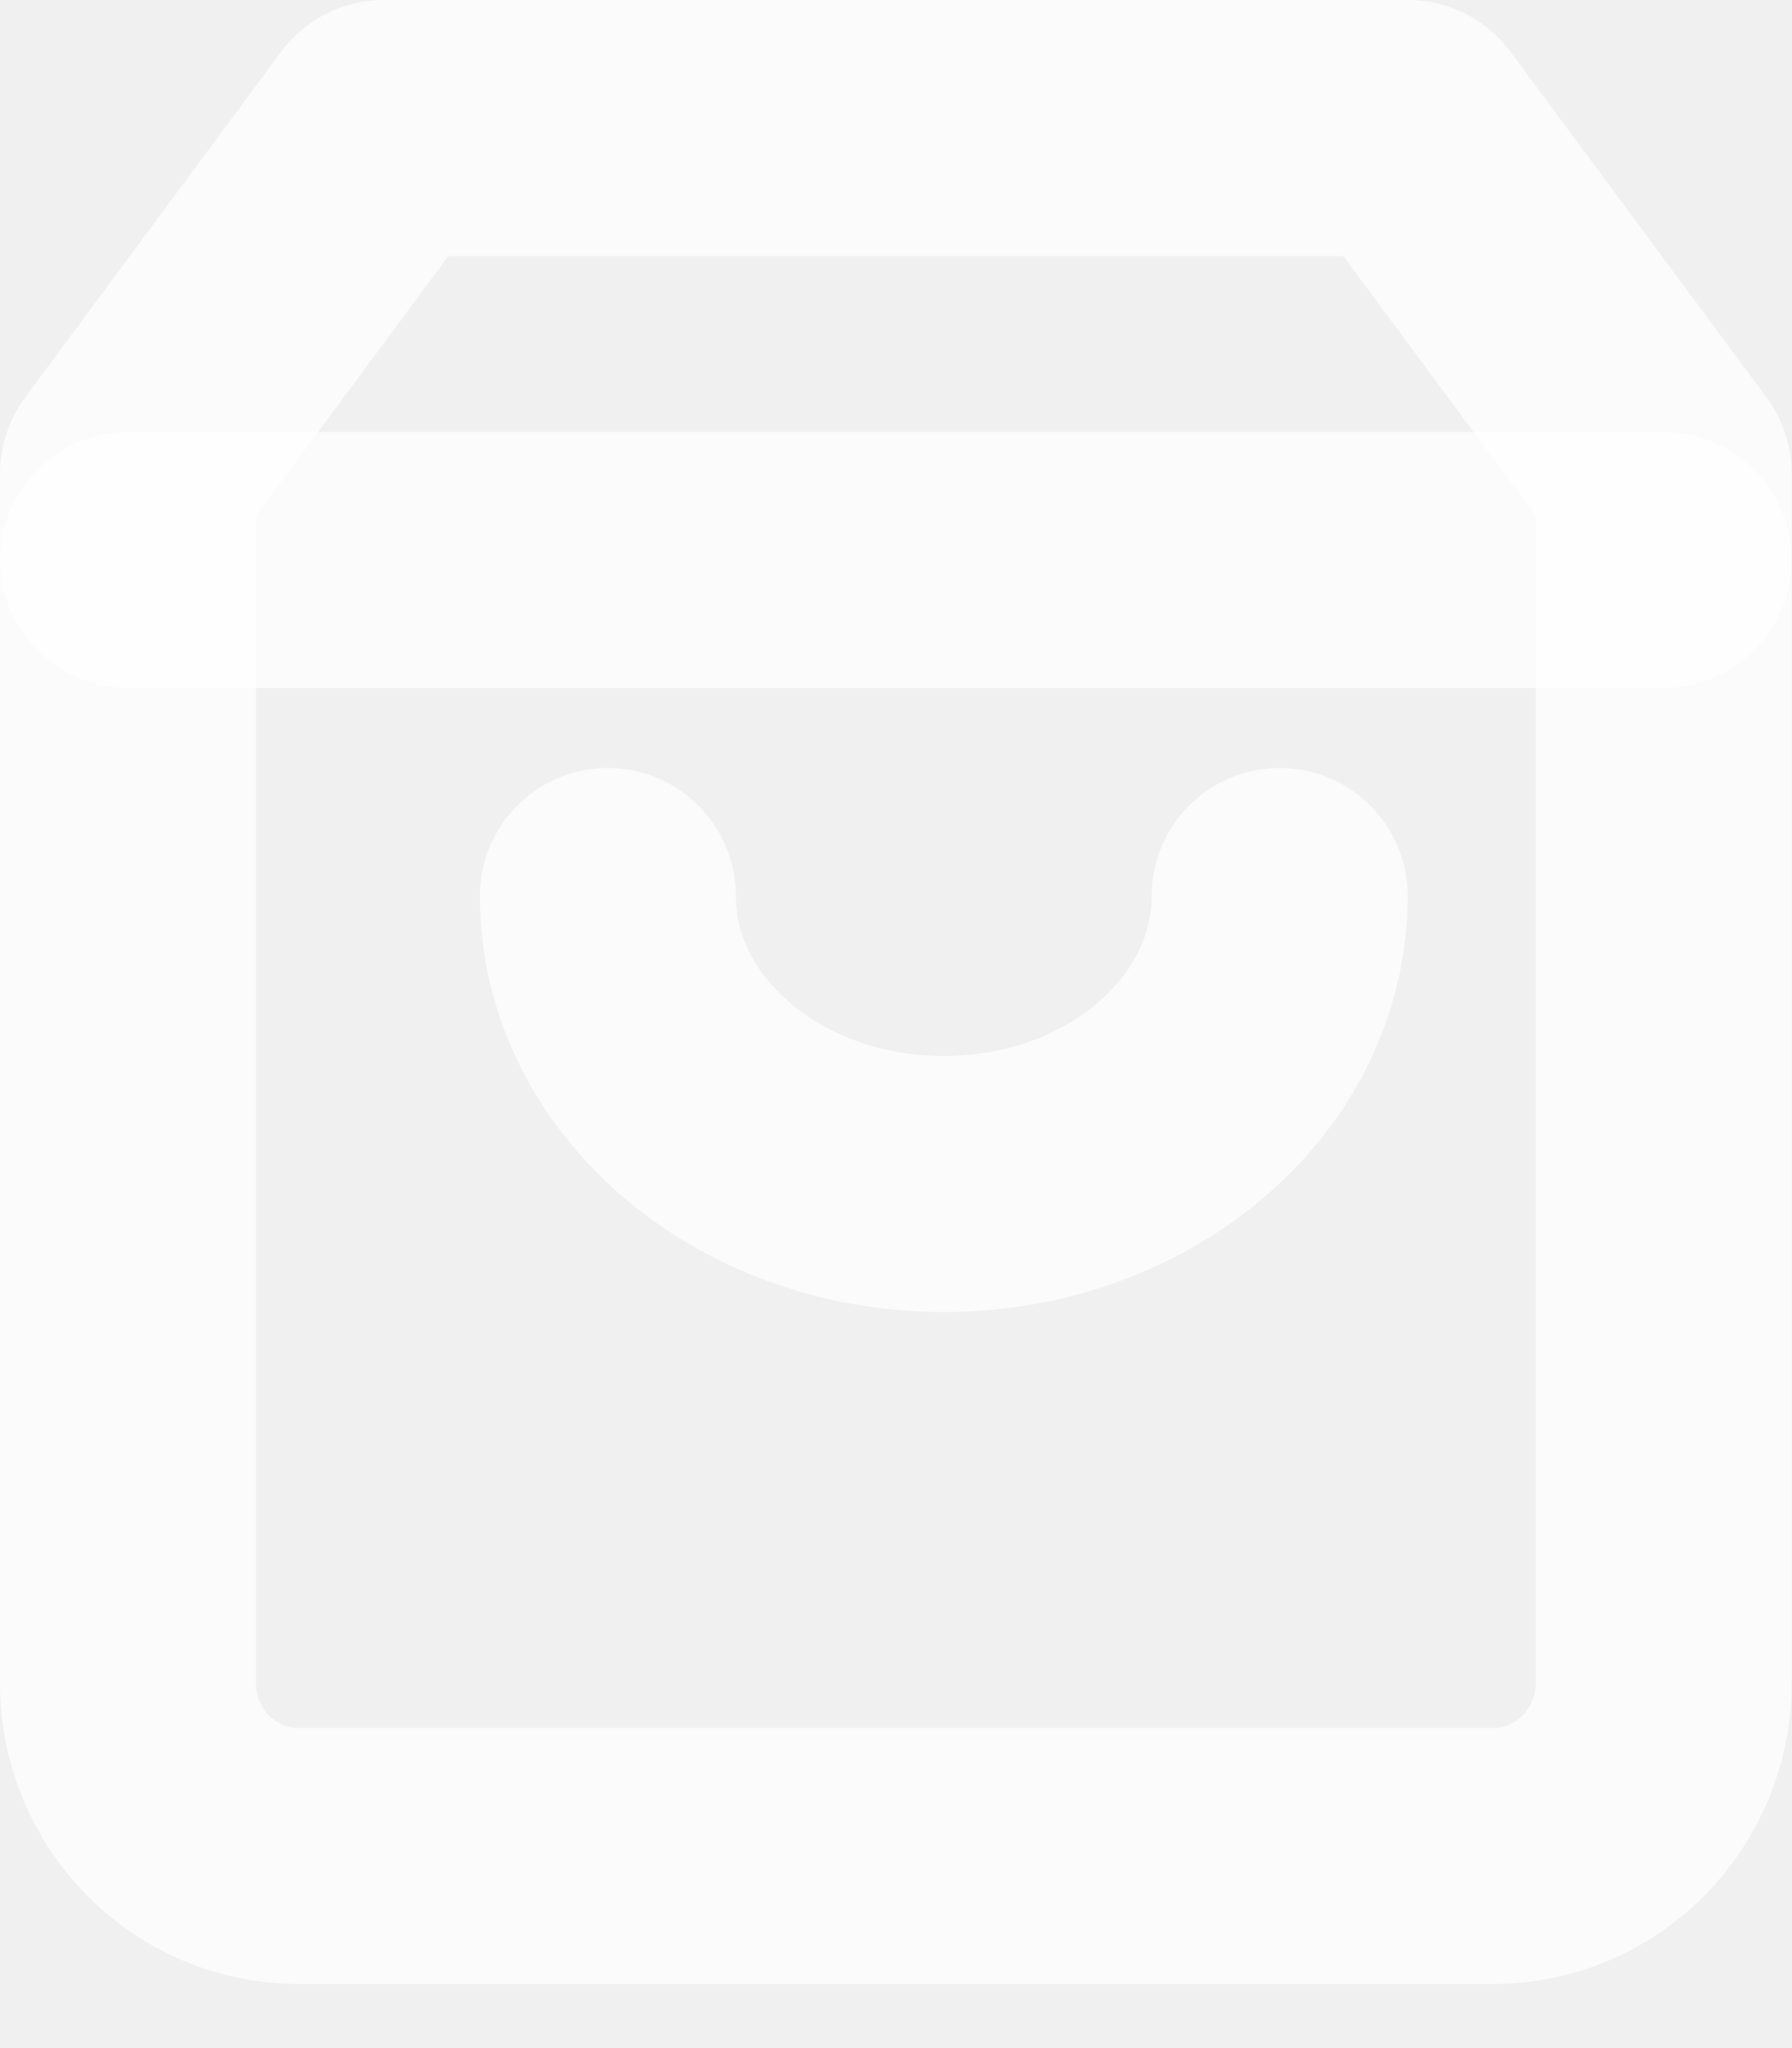
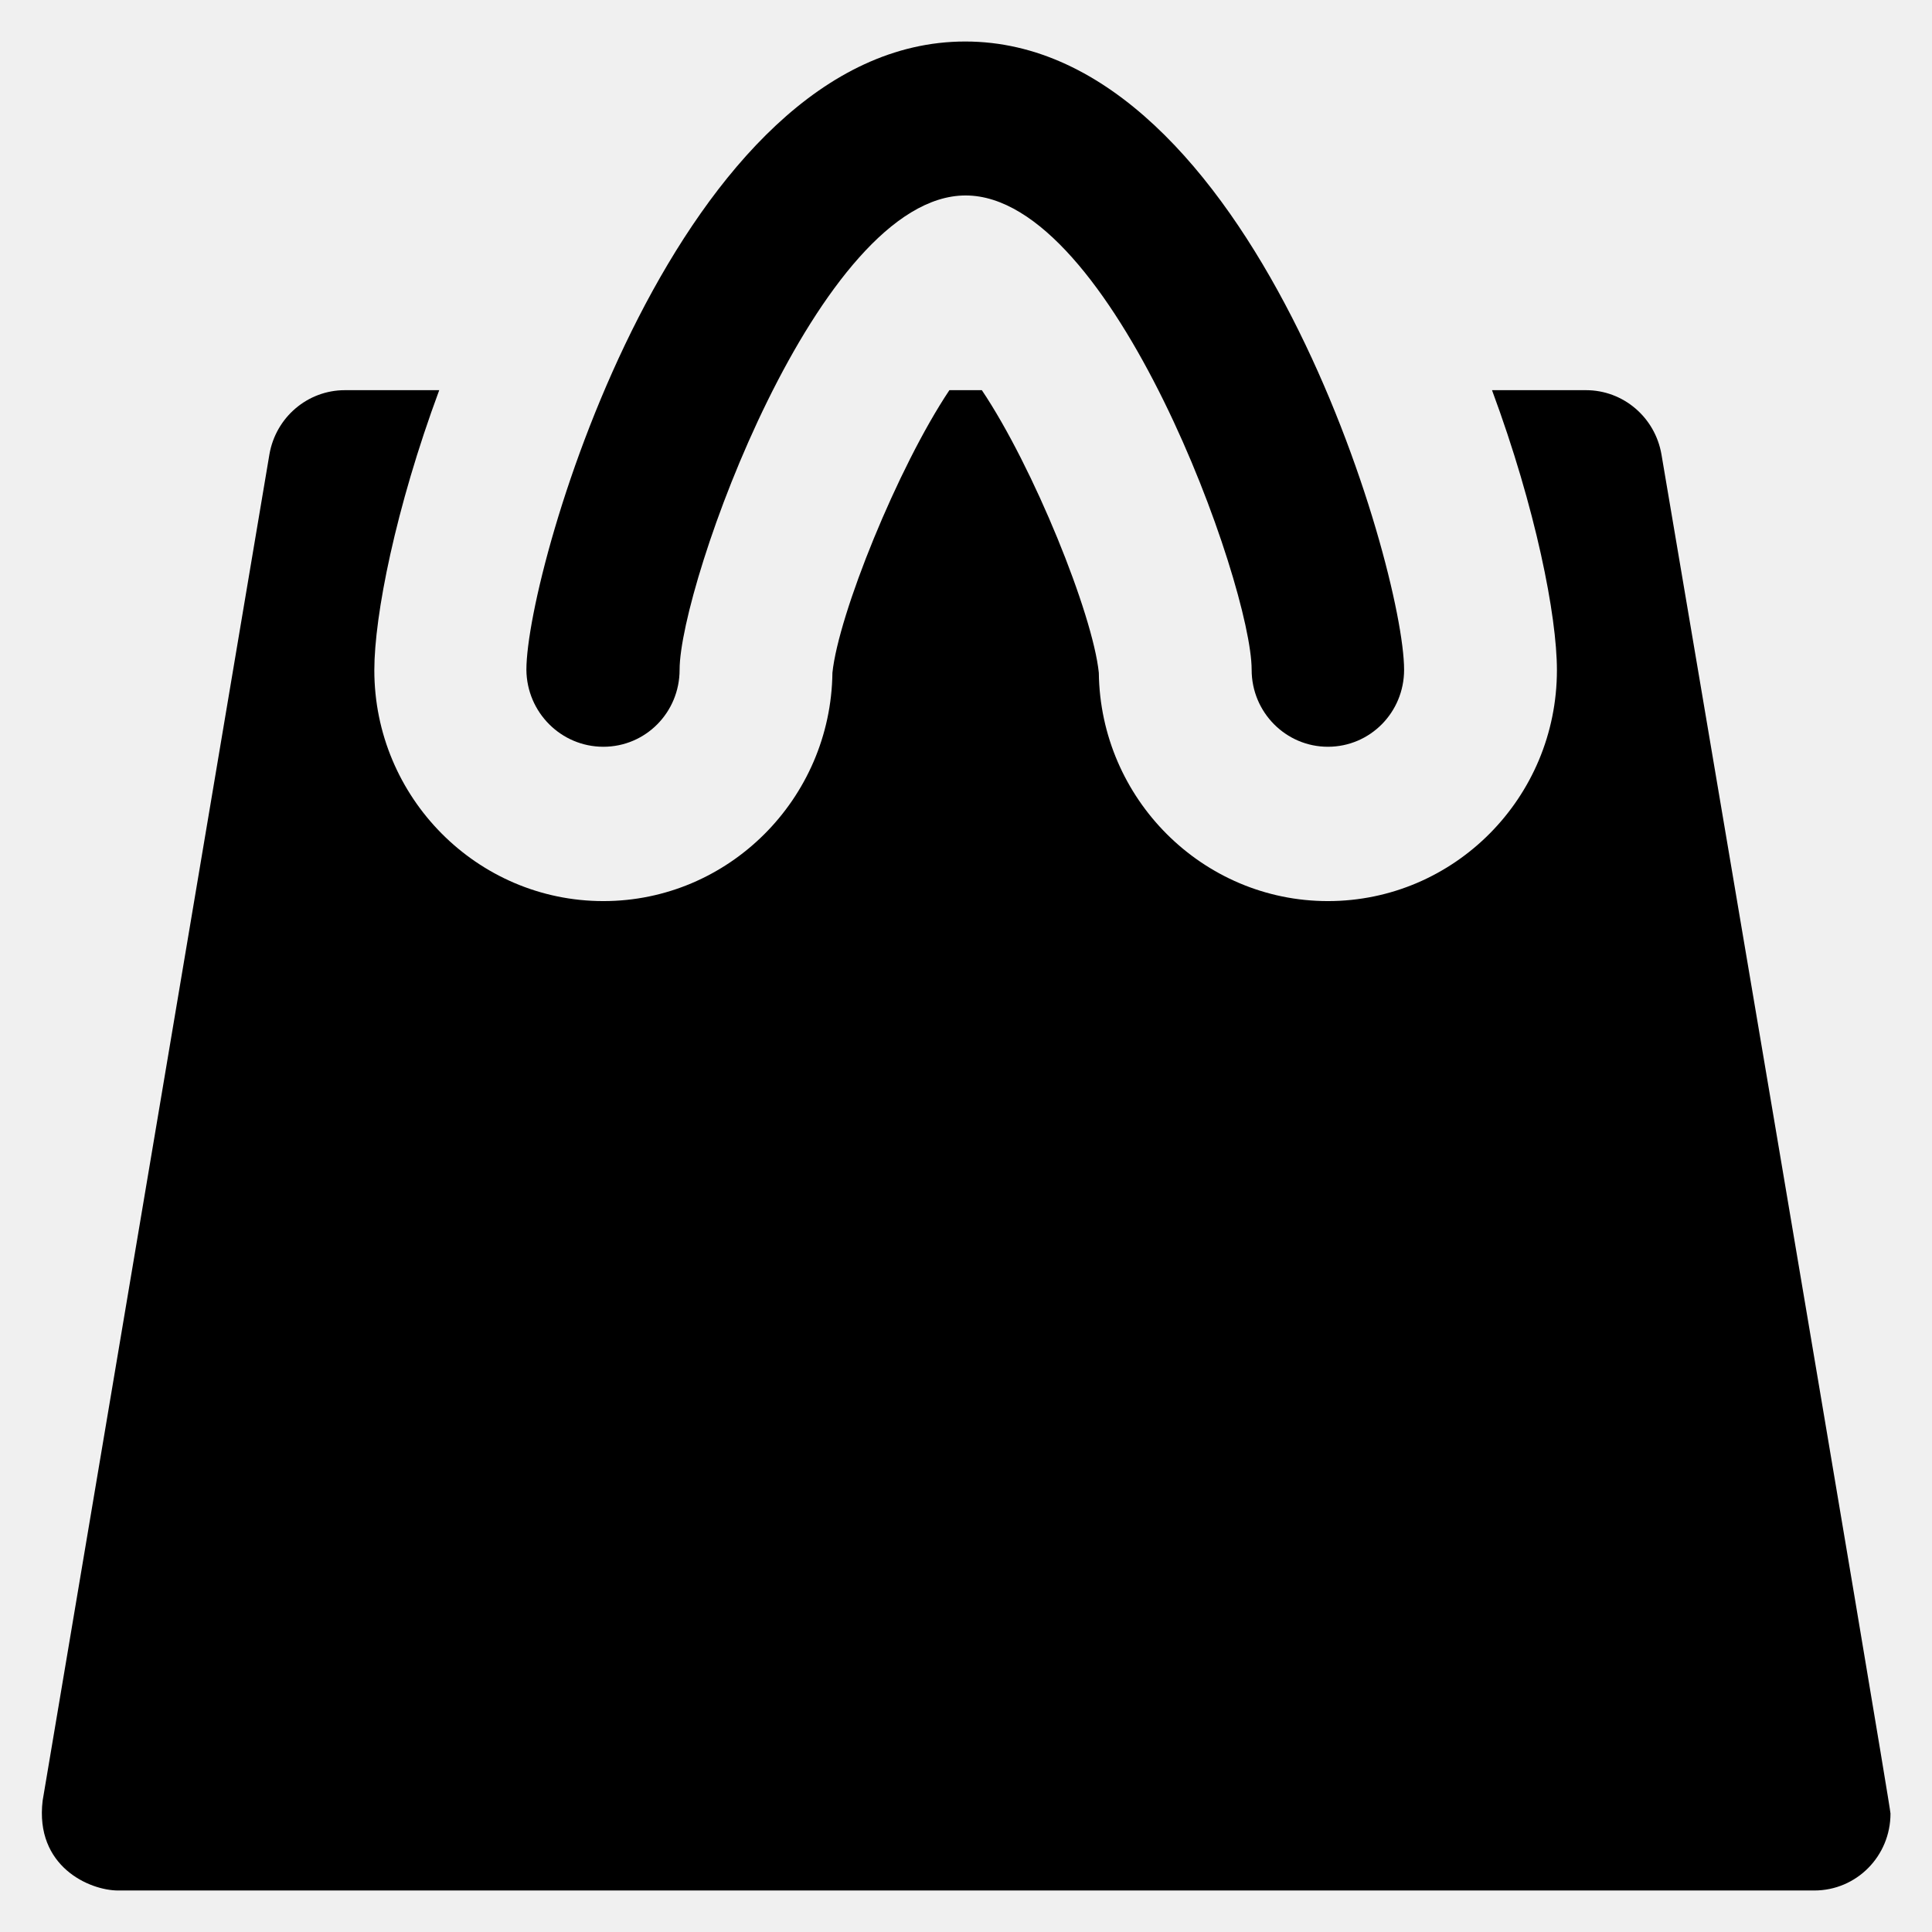
- <svg xmlns="http://www.w3.org/2000/svg" width="14" height="16" viewBox="0 0 14 16" fill="none">
-   <path opacity="0.737" fill-rule="evenodd" clip-rule="evenodd" d="M3 1L1 3.7V13.15C1 13.896 1.597 14.5 2.333 14.5H11.667C12.403 14.5 13 13.896 13 13.15V3.7L11 1H3Z" stroke="white" stroke-width="2" stroke-linecap="round" stroke-linejoin="round" />
-   <path opacity="0.737" d="M1 4.375H13" stroke="white" stroke-width="2" stroke-linecap="round" stroke-linejoin="round" />
-   <path opacity="0.737" d="M10 7C10 8.243 8.825 9.25 7.375 9.25C5.925 9.25 4.75 8.243 4.75 7" stroke="white" stroke-width="2" stroke-linecap="round" stroke-linejoin="round" />
+ <svg xmlns="http://www.w3.org/2000/svg" version="1.1" viewBox="0 0 512 512" enable-background="new 0 0 512 512">
+   <g>
+     <g>
+       <path d="m440.3,120.4c-1.7-9.8-10.1-17-20-17h-24.9c11.6,31.3 17.2,59.8 17.2,74.2 0,33.8-27.2,61.2-60.7,61.2-33.2,0-60.3-27.1-60.7-60.5-1.6-15.6-17.3-54.5-31-74.9h-8.6c-13.7,20.5-29.4,59.4-31,74.9-0.4,33.4-27.5,60.5-60.7,60.5-33.5,0-60.7-27.5-60.7-61.2 0-14.4 5.6-42.9 17.2-74.2h-25c-9.9,0-18.3,7.2-20,17l-60.1,356.8c-2.1,17.5 12.5,23.8 20,23.8h449.3c0.1,0 0.1,0 0.2,0 11.2,0 20.2-9.1 20.2-20.4 0-2.2-60.7-360.2-60.7-360.2z" />
+       <path d="m159.9,197.9c11.2,0 20.2-9.1 20.2-20.4 0-22.5 36.9-125.7 75.8-125.7 38.9,0 75.8,103.2 75.8,125.7 0,11.3 9.1,20.4 20.2,20.4 11.2,0 20.2-9.1 20.2-20.4 0-27.1-40.5-166.5-116.3-166.5-75.8,0-116.3,139.4-116.3,166.5 0.1,11.3 9.2,20.4 20.4,20.4z" />
+     </g>
+   </g>
</svg>
